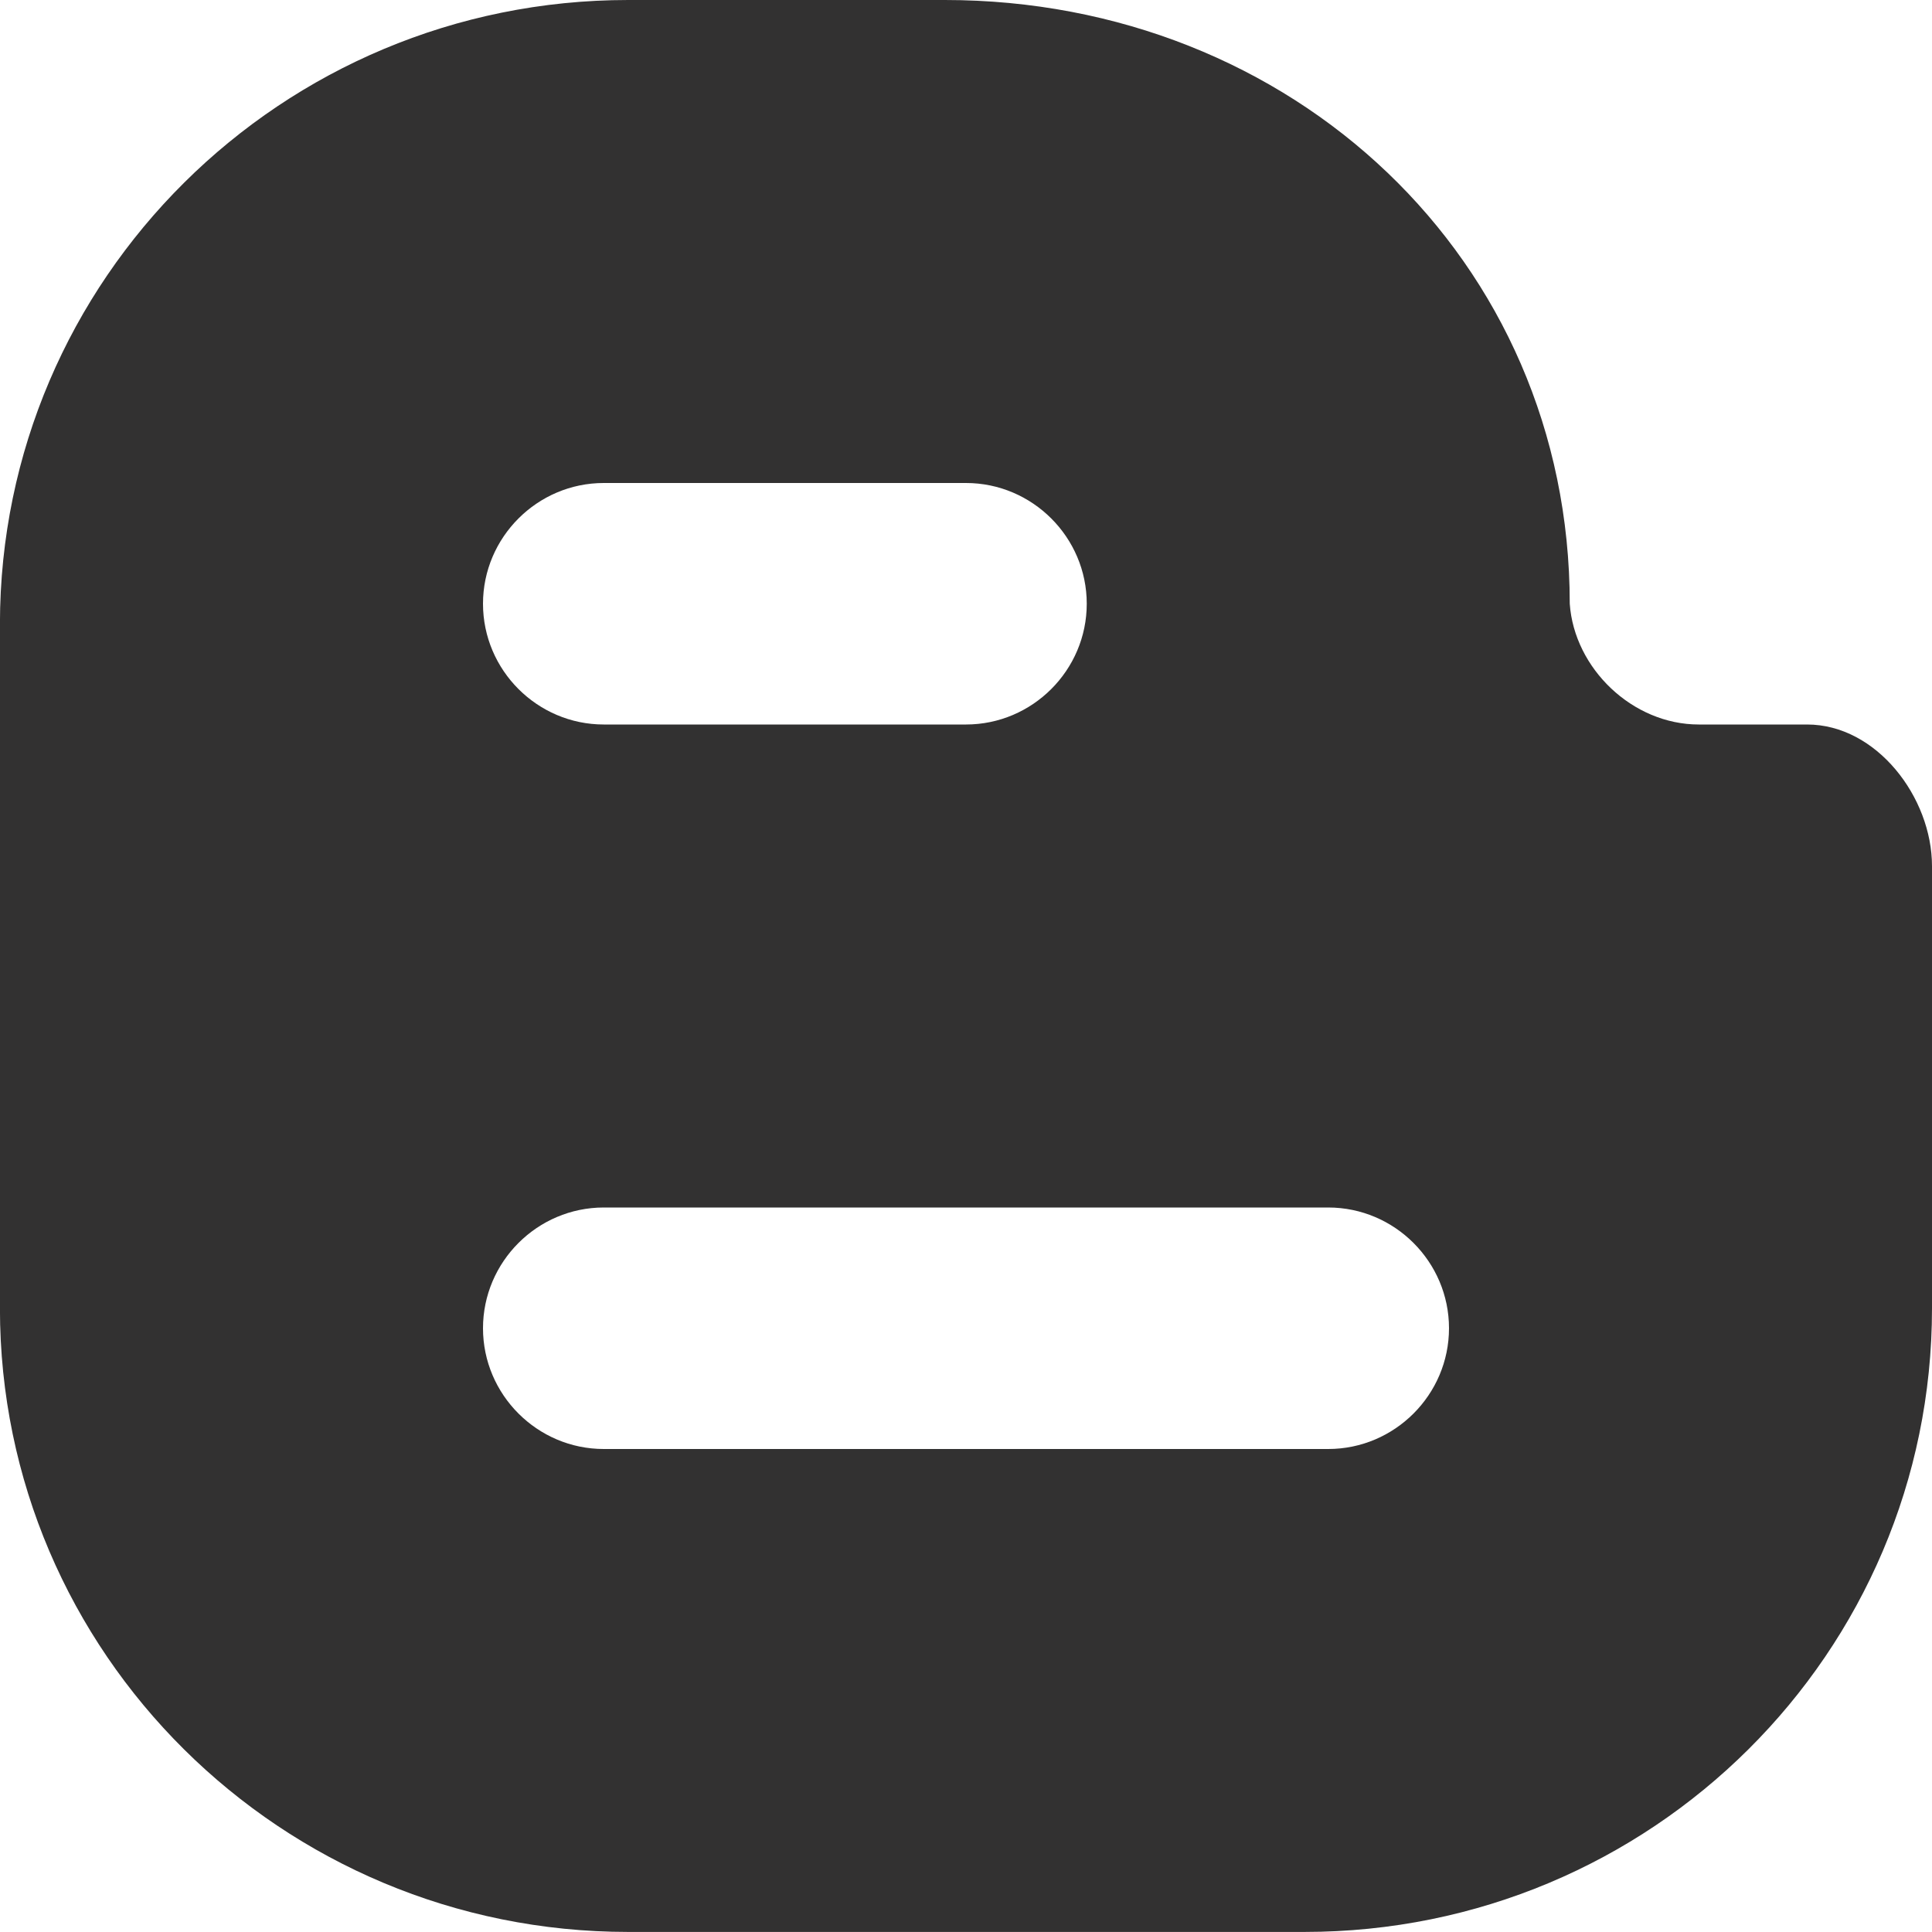
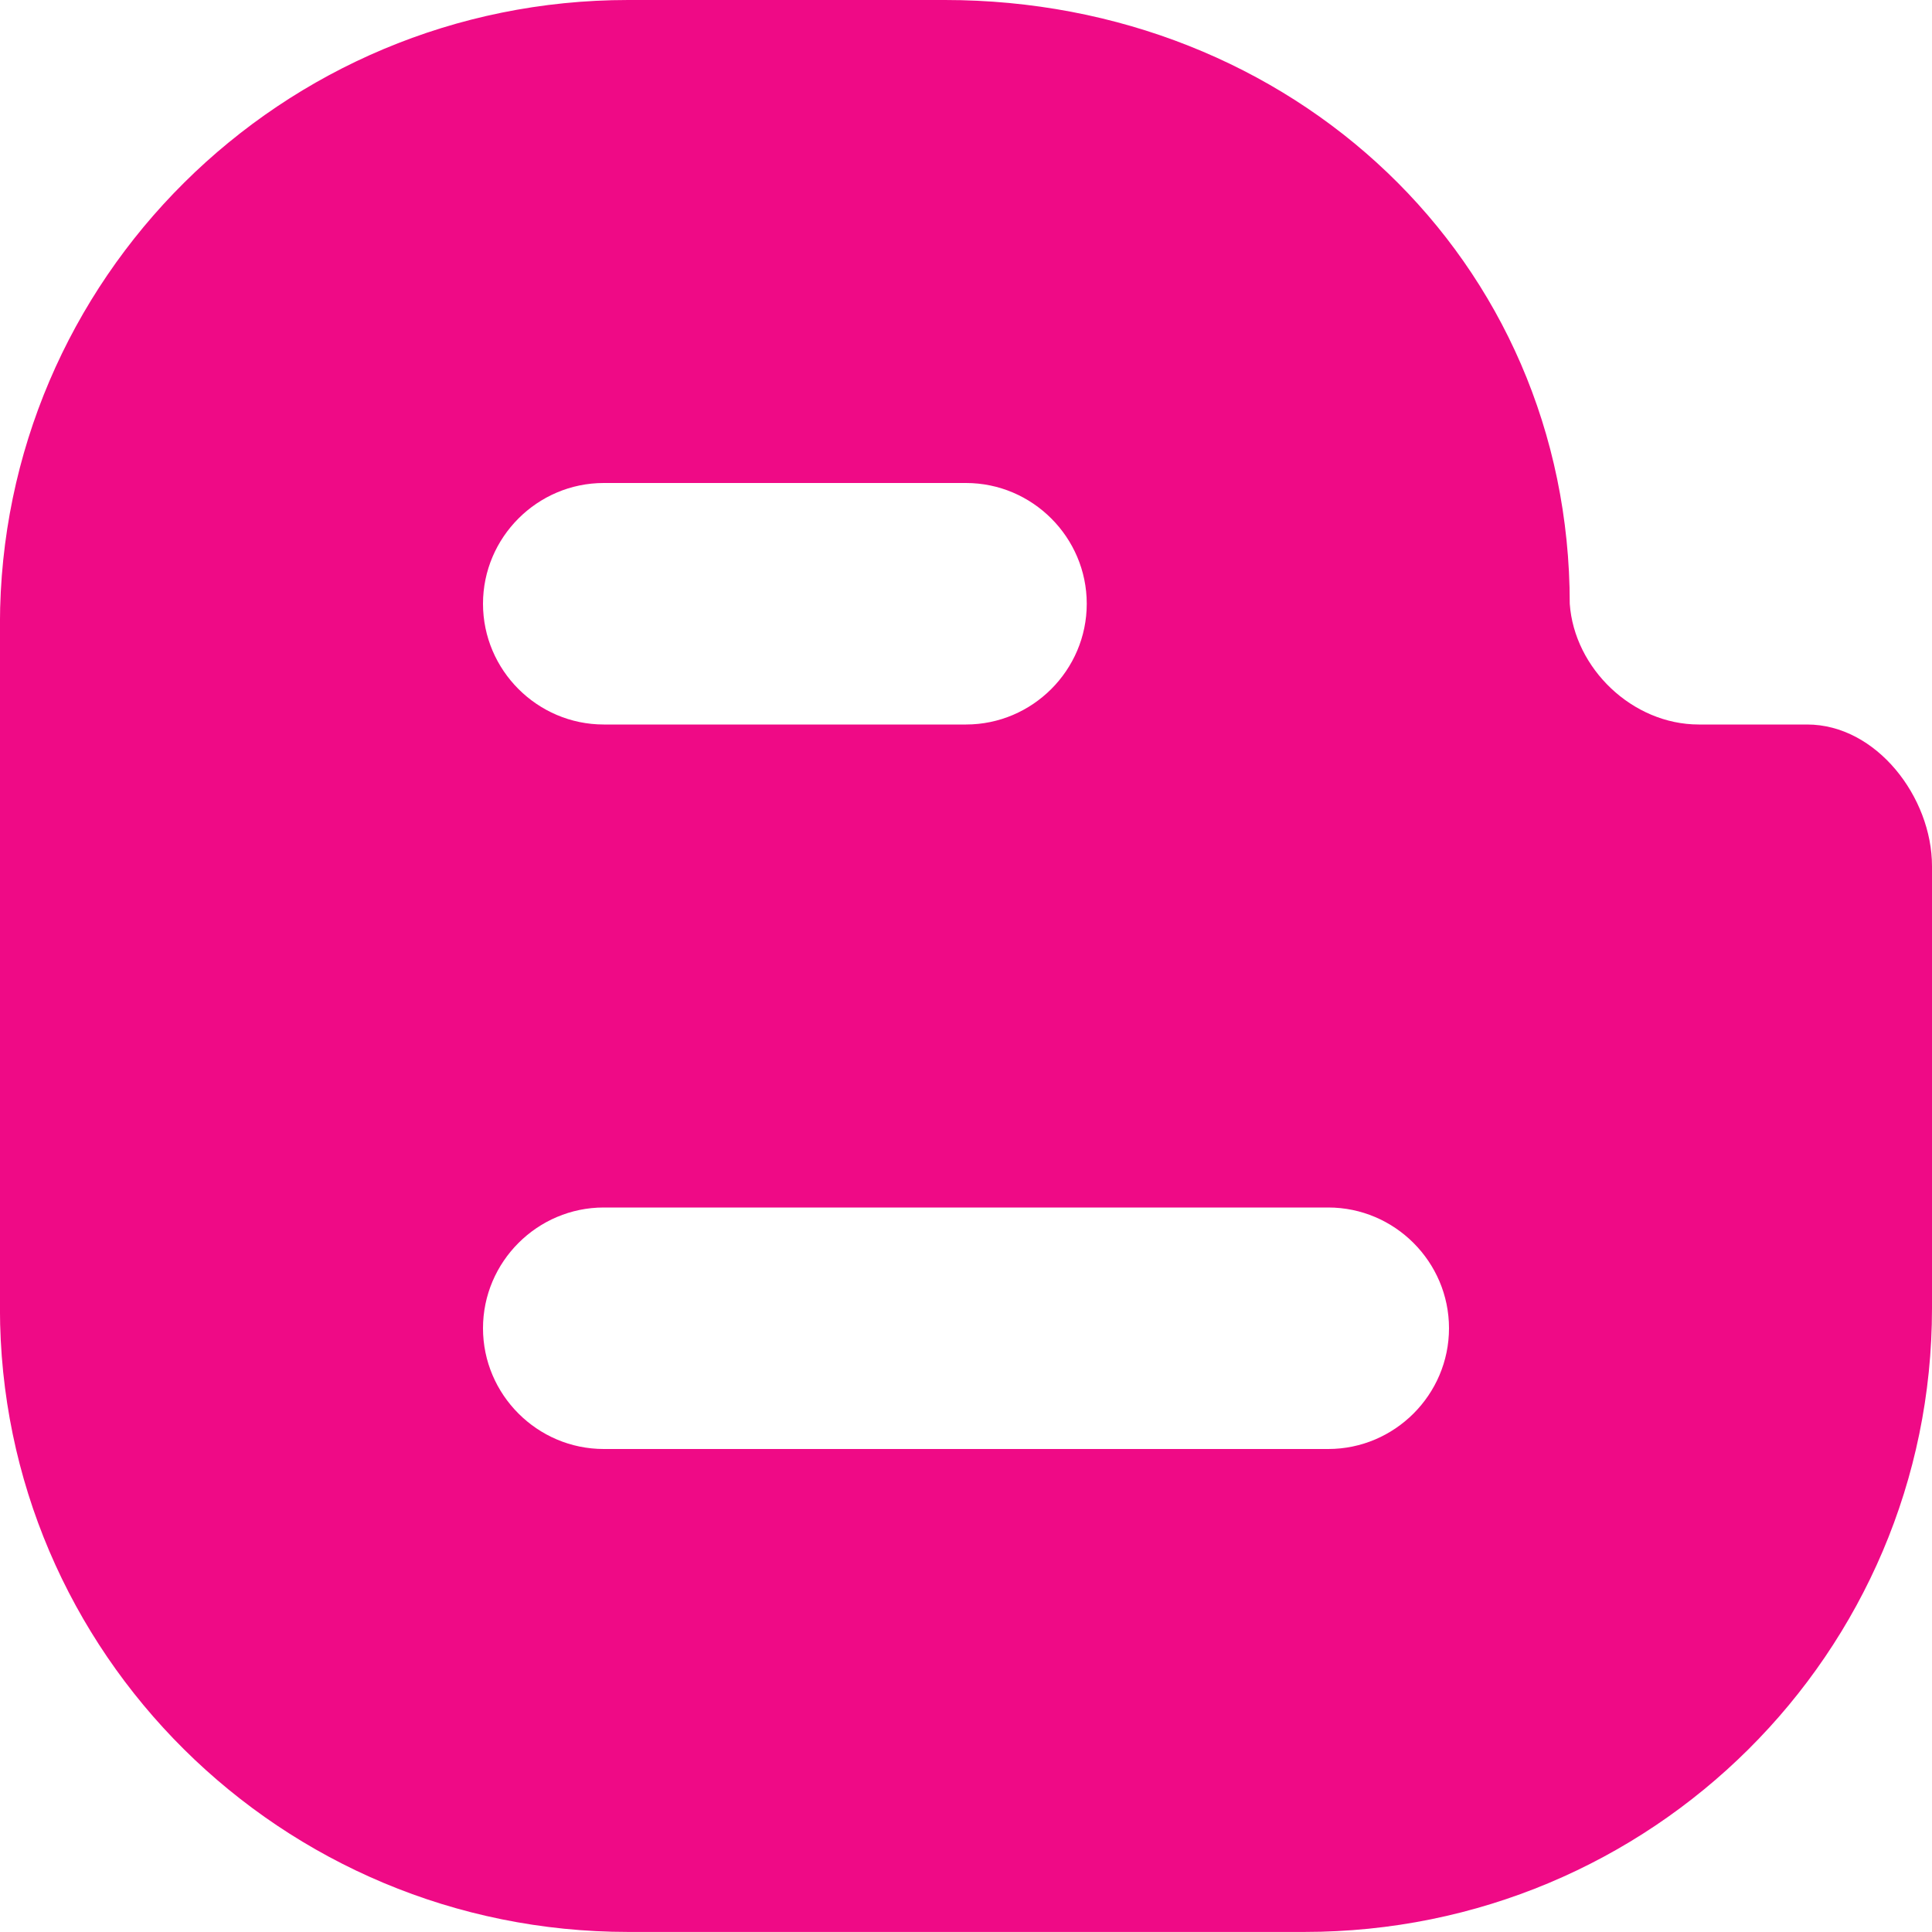
<svg xmlns="http://www.w3.org/2000/svg" version="1.1" width="32" height="32" viewBox="0 0 32 32">
-   <path fill="#323131" d="M29.931 12h-1.794c-1.099 0-2.062-0.929-2.137-2v0c0-5.708-4.602-10-10.35-10h-5.245c-5.744 0-10.402 4.625-10.406 10.333v11.337c0 5.708 4.662 10.329 10.406 10.329h11.201c5.748 0 10.394-4.621 10.394-10.329v-7.324c0-1.141-0.92-2.346-2.069-2.346zM10 8h6c1.1 0 2 0.9 2 2s-0.9 2-2 2h-6c-1.1 0-2-0.9-2-2s0.9-2 2-2zM22 24h-12c-1.1 0-2-0.9-2-2s0.9-2 2-2h12c1.1 0 2 0.9 2 2s-0.9 2-2 2z" />
+   <path fill="#ef0a86" d="M29.931 12h-1.794c-1.099 0-2.062-0.929-2.137-2v0c0-5.708-4.602-10-10.35-10h-5.245c-5.744 0-10.402 4.625-10.406 10.333v11.337c0 5.708 4.662 10.329 10.406 10.329h11.201c5.748 0 10.394-4.621 10.394-10.329v-7.324c0-1.141-0.92-2.346-2.069-2.346zM10 8h6c1.1 0 2 0.9 2 2s-0.9 2-2 2h-6c-1.1 0-2-0.9-2-2s0.9-2 2-2zM22 24h-12c-1.1 0-2-0.9-2-2s0.9-2 2-2h12c1.1 0 2 0.9 2 2s-0.9 2-2 2z" />
</svg>
